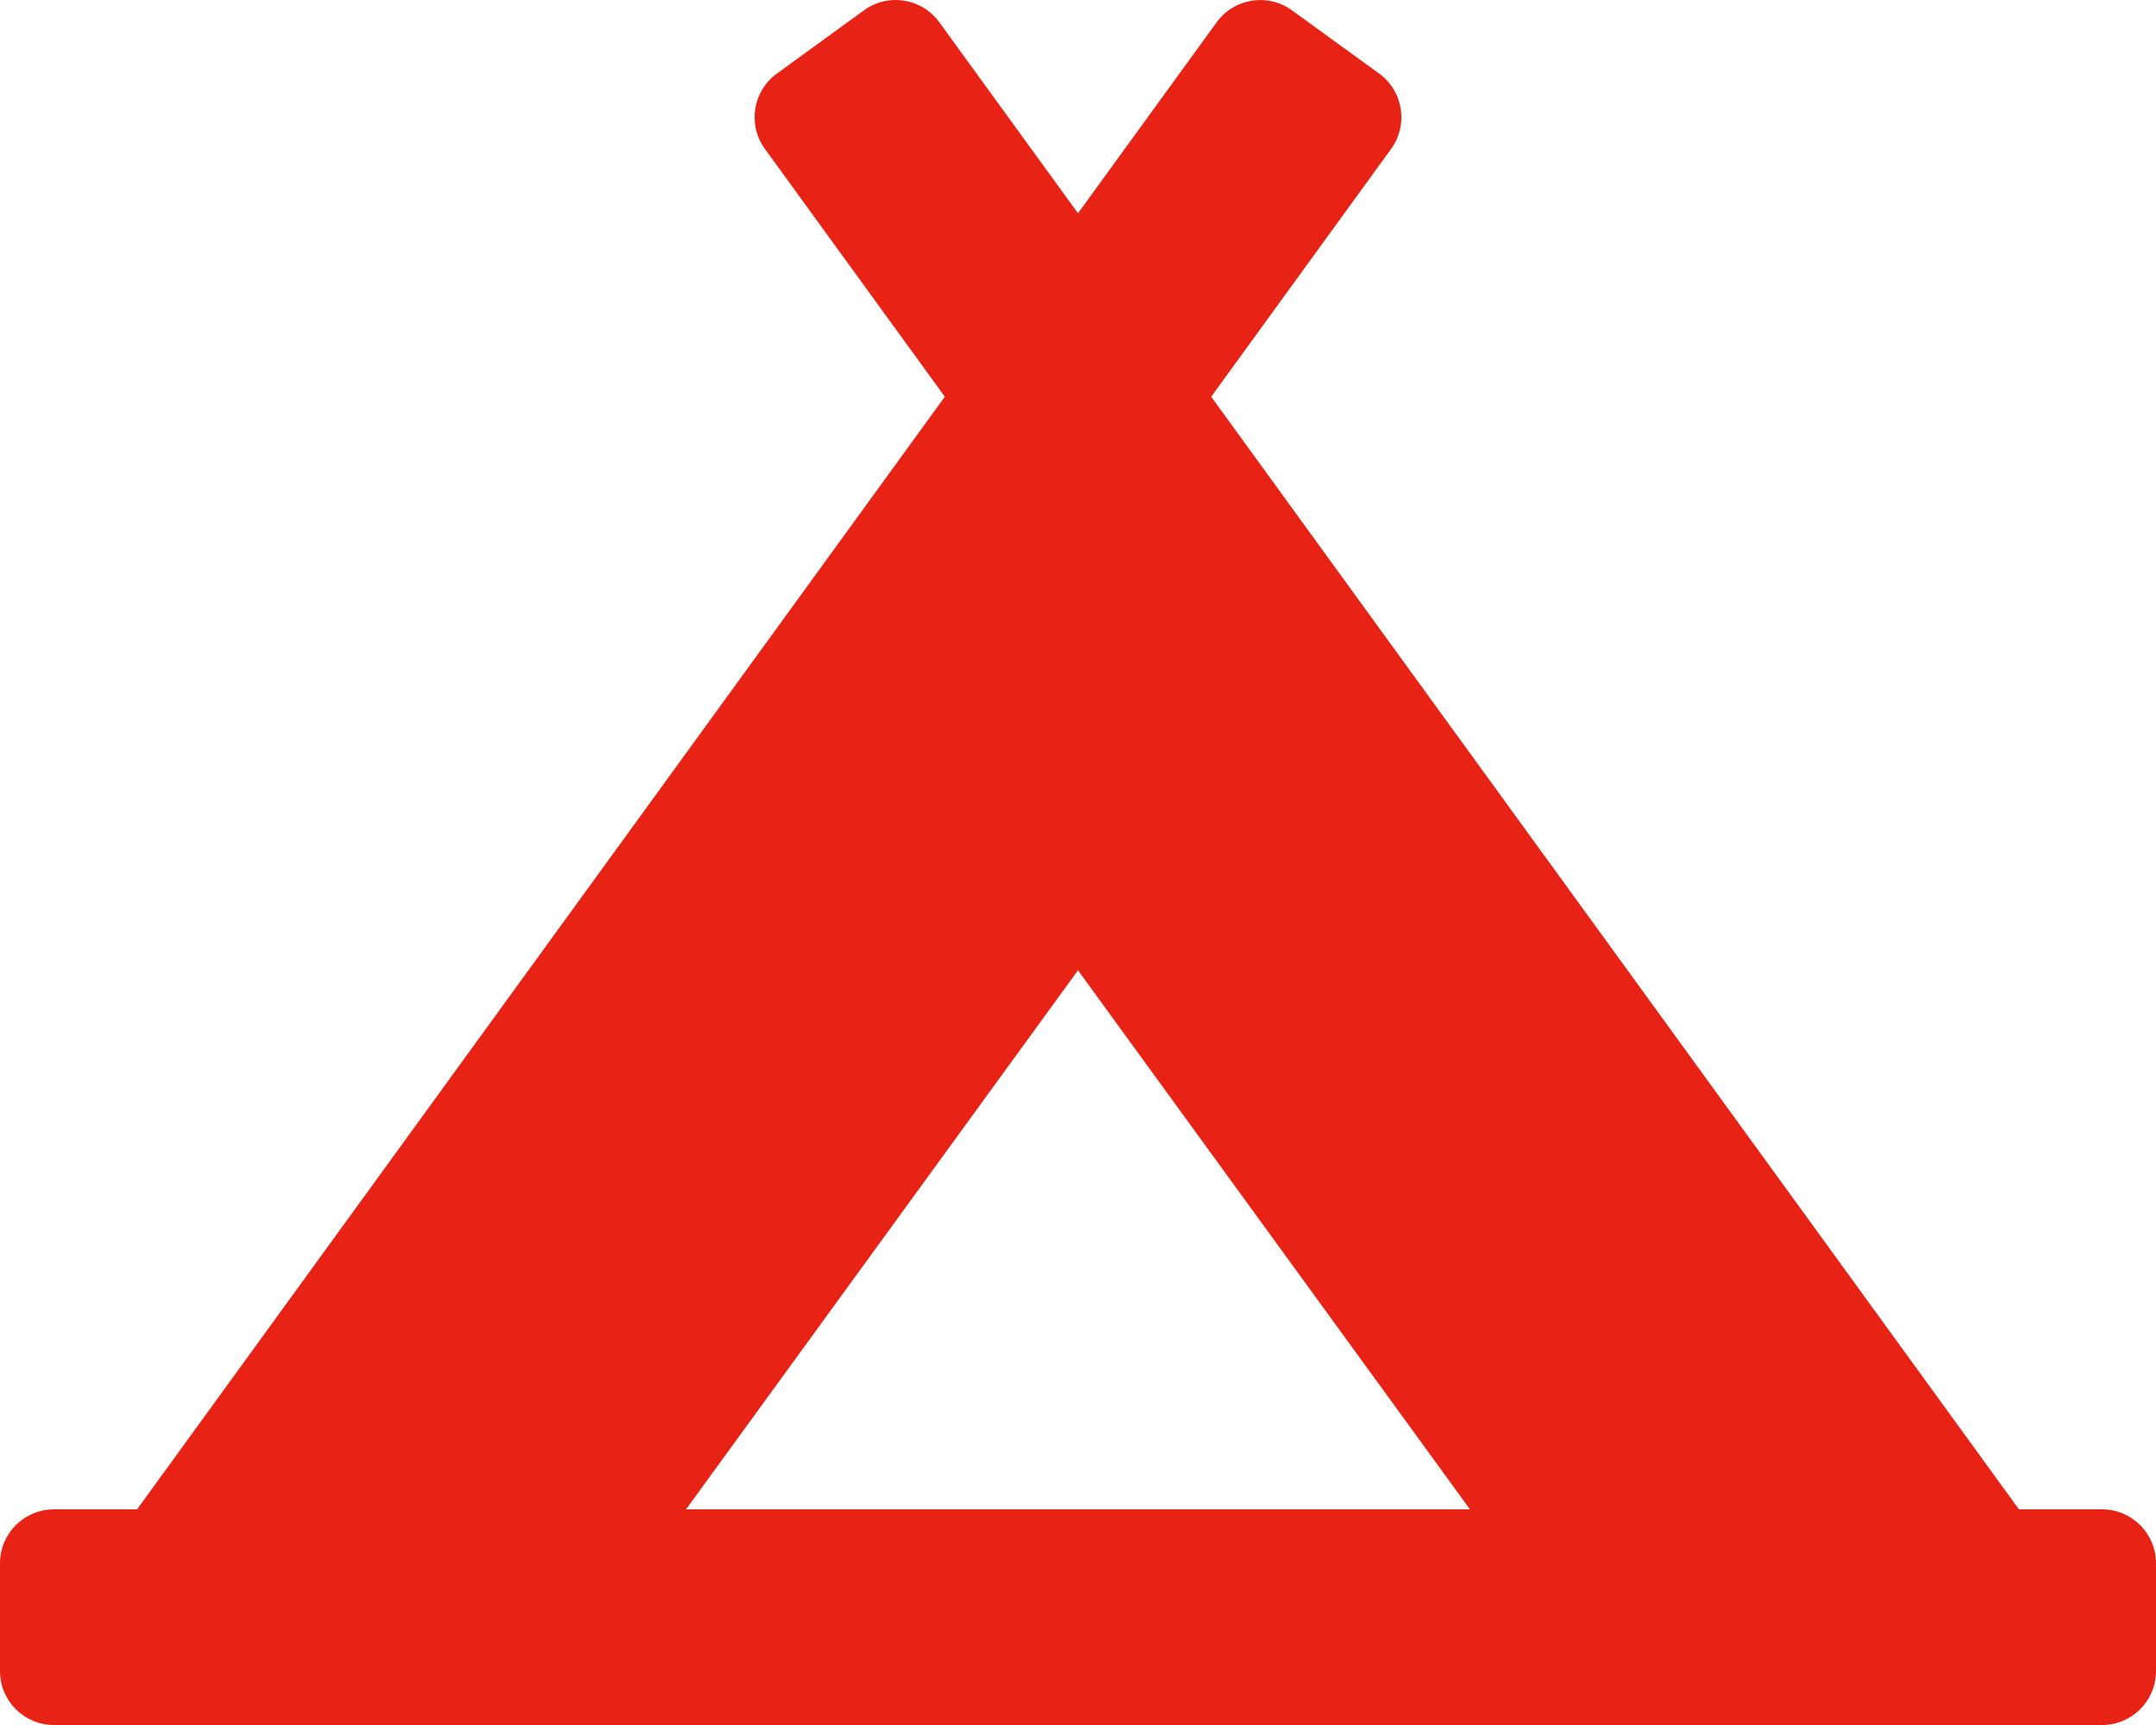
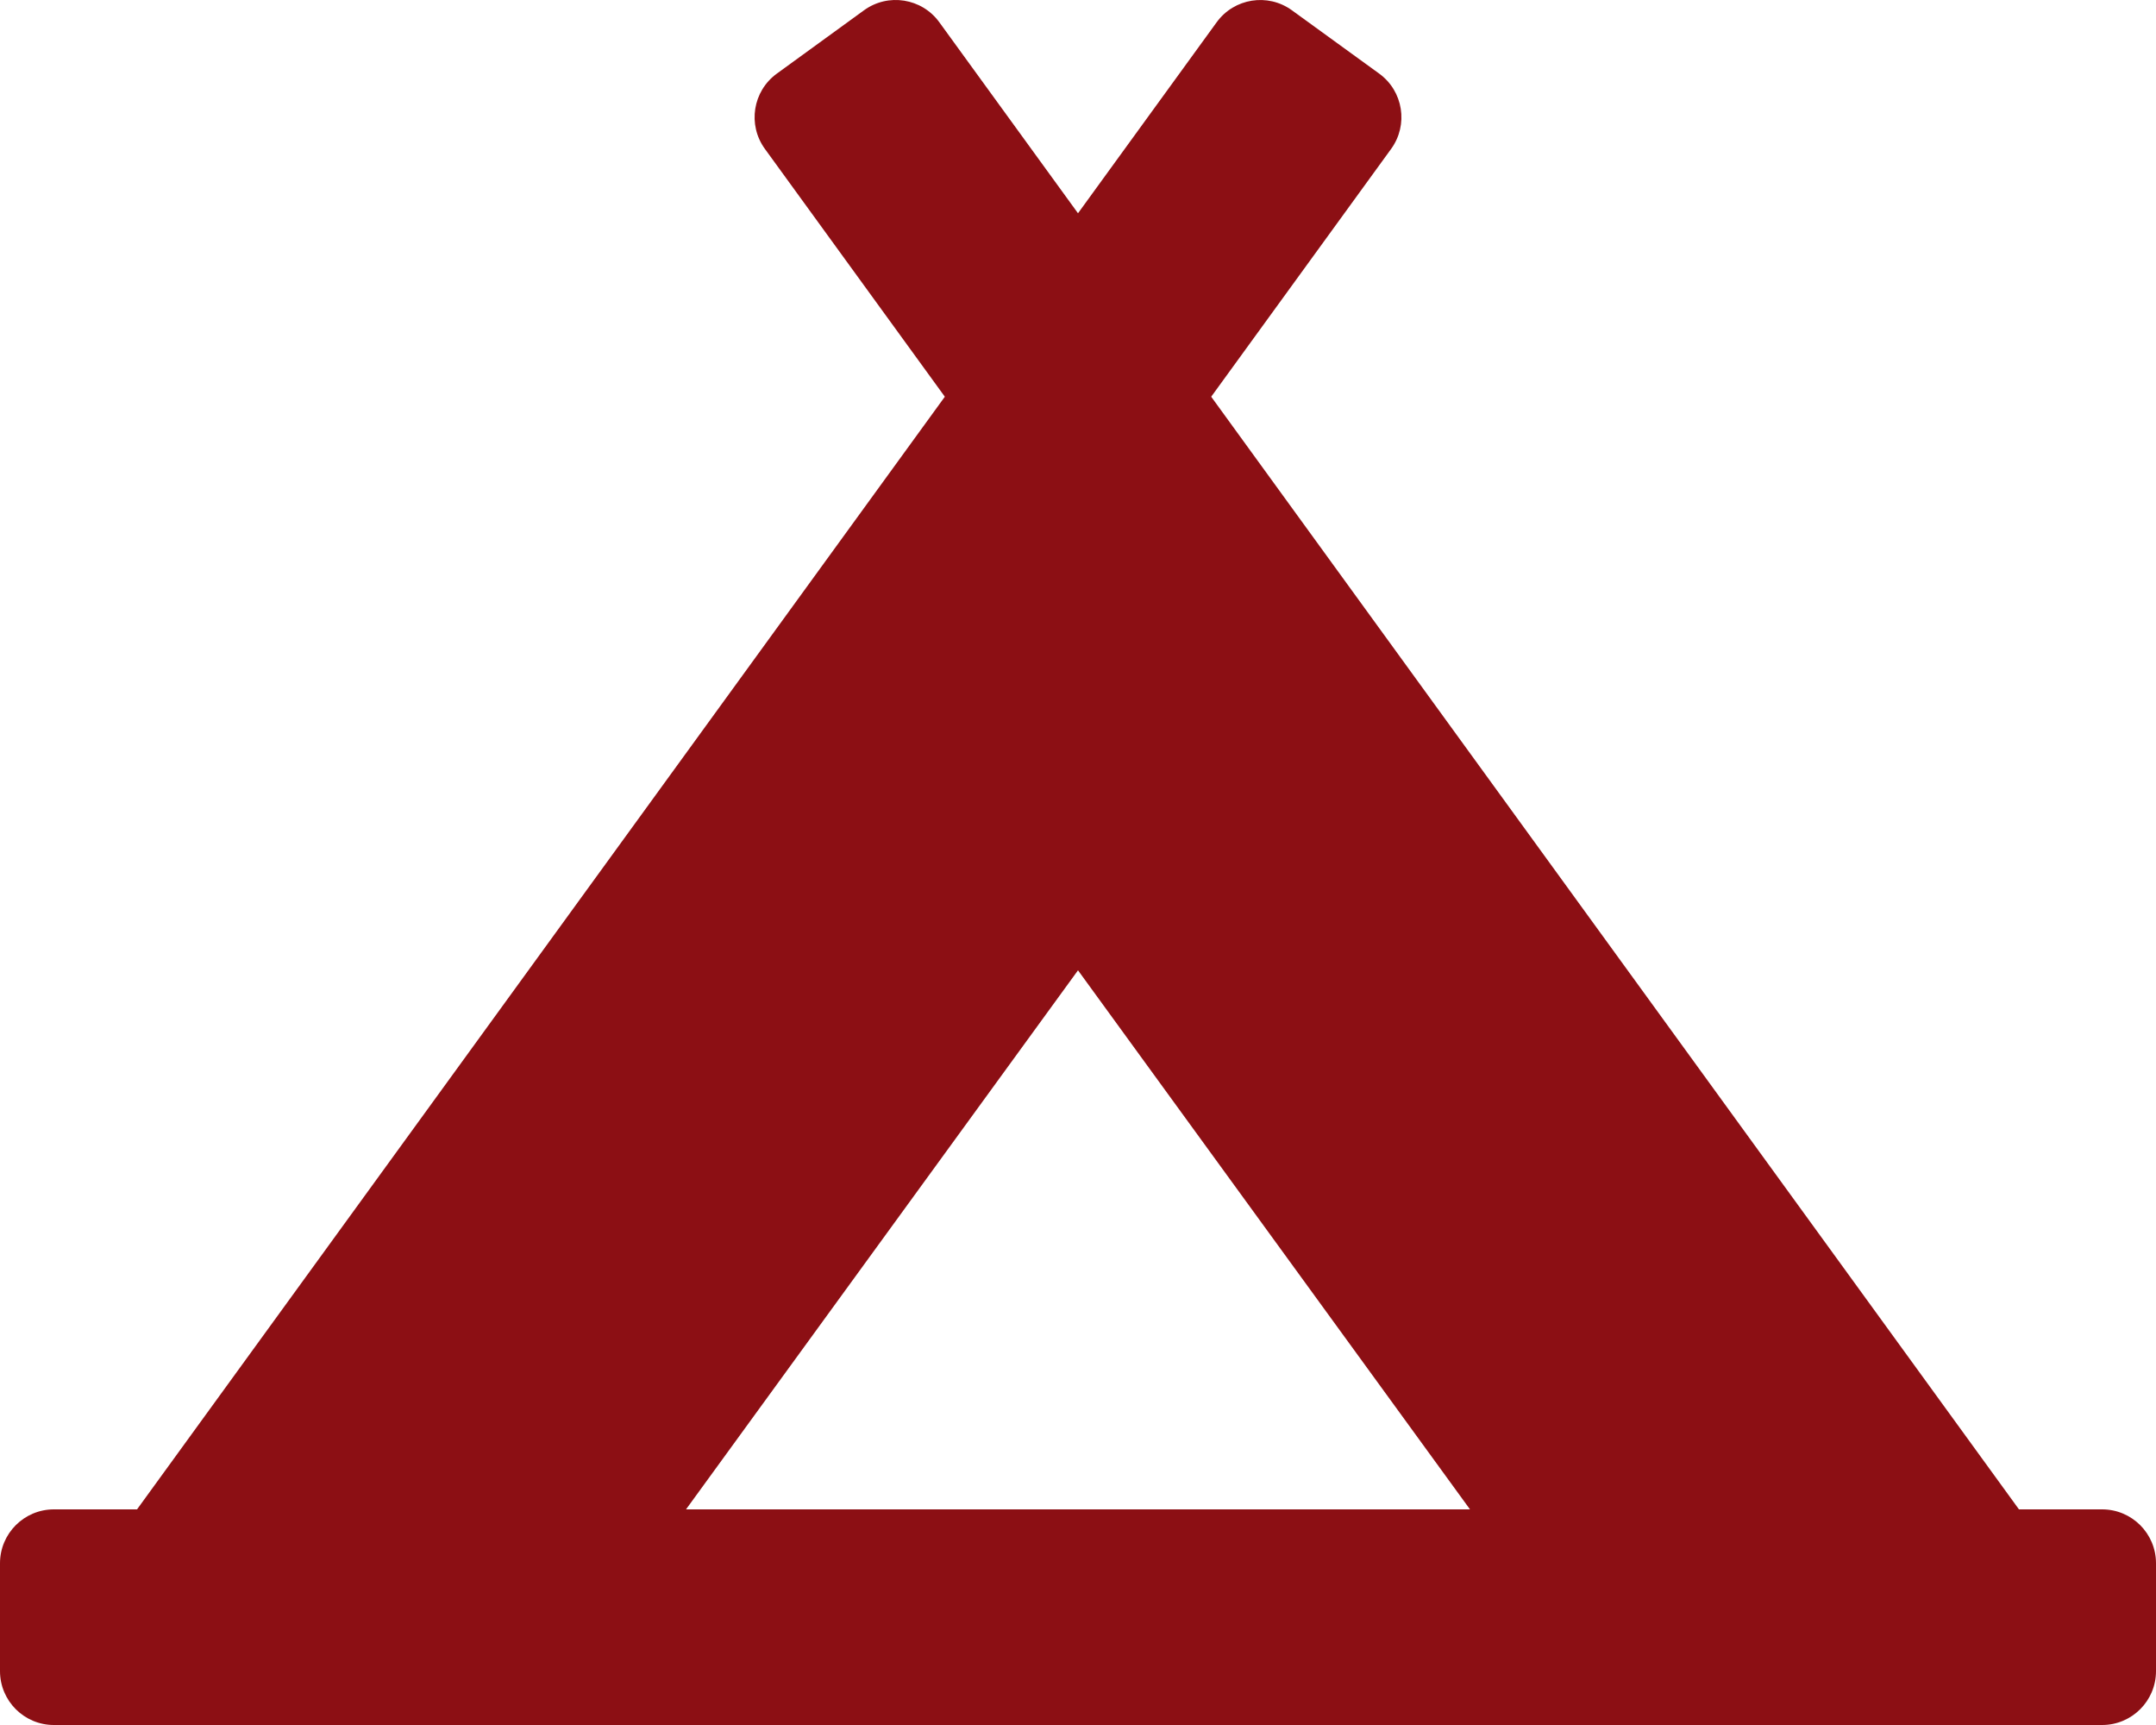
<svg xmlns="http://www.w3.org/2000/svg" aria-hidden="true" focusable="false" data-prefix="fas" data-icon="campground" class="svg-inline--fa fa-campground fa-w-20" role="img" viewBox="0 0 640 512">
-   <path fill="#e82315" d="M624 448h-24.68L359.54 117.75l53.41-73.55c5.19-7.15 3.61-17.16-3.54-22.35l-25.9-18.79c-7.15-5.19-17.15-3.61-22.35 3.55L320 63.3 278.83 6.6c-5.19-7.15-15.2-8.74-22.35-3.55l-25.88 18.8c-7.15 5.19-8.74 15.2-3.54 22.35l53.41 73.55L40.68 448H16c-8.84 0-16 7.16-16 16v32c0 8.84 7.16 16 16 16h608c8.84 0 16-7.16 16-16v-32c0-8.84-7.16-16-16-16zM320 288l116.36 160H203.64L320 288z" />
+   <path fill="#8c0f14" d="M624 448h-24.68L359.54 117.75l53.41-73.55c5.19-7.15 3.61-17.16-3.54-22.35l-25.9-18.79c-7.15-5.19-17.15-3.61-22.35 3.55L320 63.3 278.83 6.6c-5.19-7.15-15.2-8.74-22.35-3.55l-25.88 18.8c-7.15 5.19-8.74 15.2-3.54 22.35l53.41 73.55L40.68 448H16c-8.84 0-16 7.16-16 16v32c0 8.84 7.16 16 16 16h608c8.84 0 16-7.16 16-16v-32c0-8.84-7.16-16-16-16zM320 288l116.36 160H203.64L320 288z" />
</svg>
